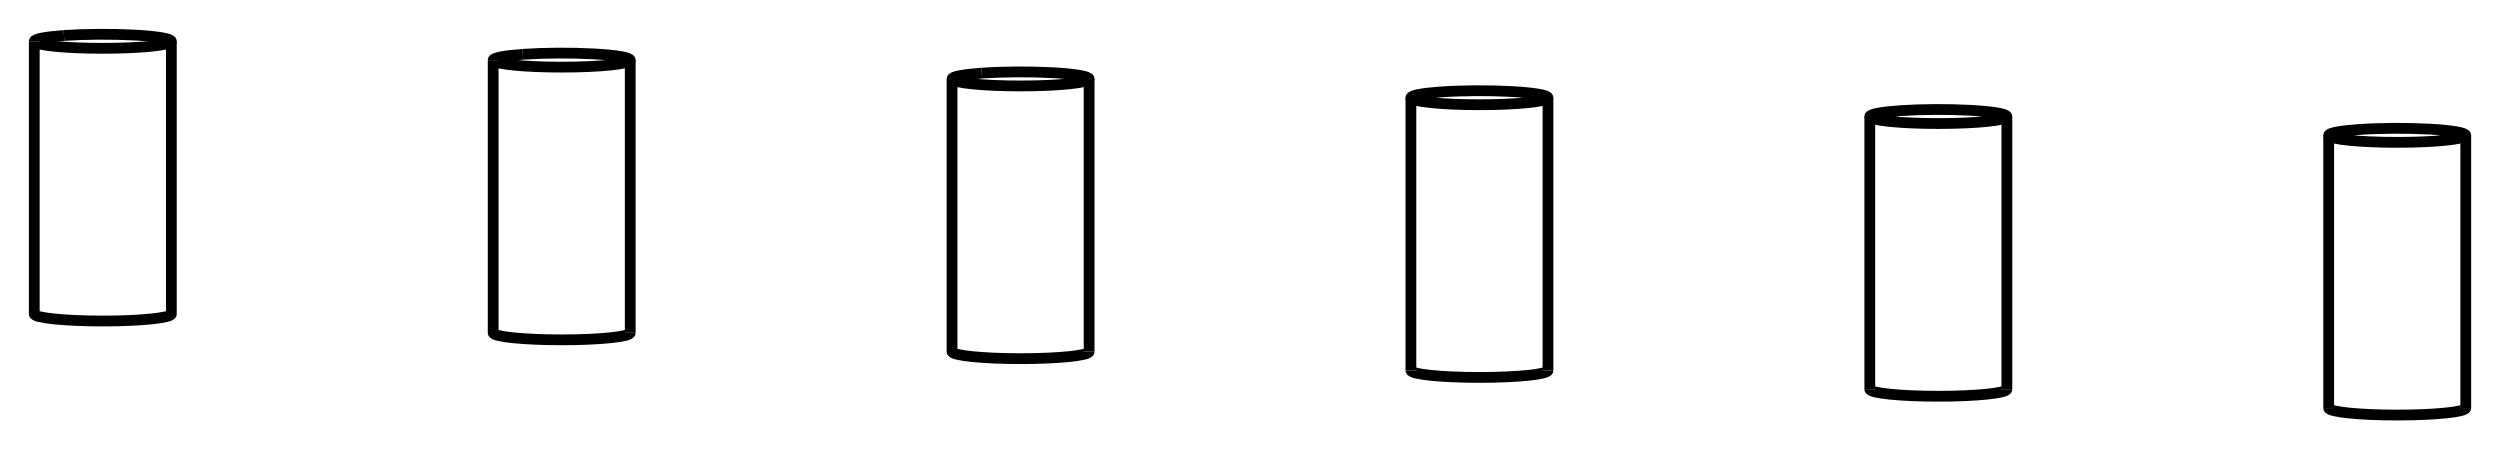
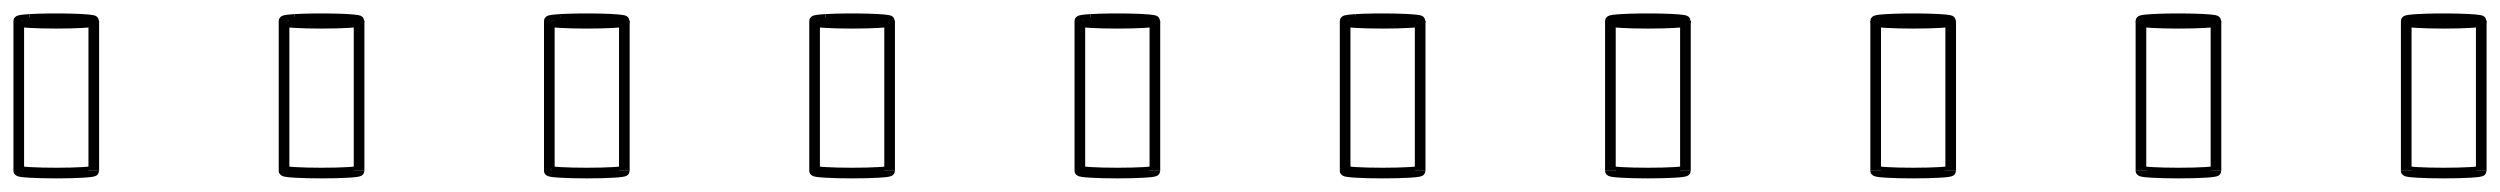
- <svg xmlns="http://www.w3.org/2000/svg" version="1.1" viewBox="-36.477 -6.556 72.953 13.112" fill="none" stroke="black" stroke-width="0.6%" vector-effect="non-scaling-stroke">
-   <path d="M 32.344 -2.776 A 2 0.205 360 0 1 35.477 -2.607 A 2 0.205 360 1 1 31.477 -2.607 A 2 0.205 360 0 1 32.344 -2.776 Z" />
-   <path d="M 31.477 5.351 A 2 0.205 180 1 0 35.477 5.351" />
-   <path d="M 18.953 -3.325 A 2 0.205 360 0 1 22.086 -3.156 A 2 0.205 360 1 1 18.086 -3.156 A 2 0.205 360 0 1 18.953 -3.325 Z" />
-   <path d="M 18.086 4.802 A 2 0.205 180 1 0 22.086 4.802" />
-   <path d="M 5.562 -3.873 A 2 0.205 360 0 1 8.695 -3.705 A 2 0.205 360 1 1 4.695 -3.705 A 2 0.205 360 0 1 5.562 -3.873 Z" />
-   <path d="M 4.695 4.253 A 2 0.205 180 1 0 8.695 4.253" />
-   <path d="M -7.828 -4.422 A 2 0.205 360 0 1 -4.695 -4.253 L -4.695 3.705" />
-   <path d="M -4.695 -4.253 A 2 0.205 360 1 1 -8.695 -4.253 L -8.695 3.705 A 2 0.205 180 1 0 -4.695 3.705" />
-   <path d="M -8.695 -4.253 A 2 0.205 360 0 1 -7.828 -4.422" />
-   <path d="M -34.61 -5.52 A 2 0.205 360 0 1 -31.477 -5.351 L -31.477 2.607" />
-   <path d="M -31.477 -5.351 A 2 0.205 360 1 1 -35.477 -5.351 L -35.477 2.607 A 2 0.205 180 1 0 -31.477 2.607" />
-   <path d="M -35.477 -5.351 A 2 0.205 360 0 1 -34.61 -5.52" />
-   <path d="M -21.219 -4.971 A 2 0.205 360 0 1 -18.086 -4.802 L -18.086 3.156" />
-   <path d="M -18.086 -4.802 A 2 0.205 360 1 1 -22.086 -4.802 L -22.086 3.156 A 2 0.205 180 1 0 -18.086 3.156" />
-   <path d="M -22.086 -4.802 A 2 0.205 360 0 1 -21.219 -4.971" />
-   <path d="M 31.477 -2.607 L 31.477 5.351" />
-   <path d="M 35.477 -2.607 L 35.477 5.351" />
-   <path d="M 18.086 -3.156 L 18.086 4.802" />
-   <path d="M 22.086 -3.156 L 22.086 4.802" />
-   <path d="M 4.695 -3.705 L 4.695 4.253" />
-   <path d="M 8.695 -3.705 L 8.695 4.253" />
+ <svg xmlns="http://www.w3.org/2000/svg" version="1.1" viewBox="-66.64 -5.113 133.279 10.226" fill="none" stroke="black" stroke-width="0.6%" vector-effect="non-scaling-stroke">
+   <path d="M 62.225 -4.078 A 2 0.12 360 0 1 65.64 -3.993 A 2 0.12 360 0 1 61.64 -3.993 A 2 0.12 360 0 1 62.225 -4.078 Z" />
+   <path d="M 61.64 3.993 A 2 0.12 180 0 0 65.64 3.993" />
+   <path d="M 48.083 -4.078 A 2 0.12 360 0 1 51.497 -3.993 A 2 0.12 360 0 1 47.497 -3.993 A 2 0.12 360 0 1 48.083 -4.078 Z" />
+   <path d="M 47.497 3.993 A 2 0.12 180 0 0 51.497 3.993" />
+   <path d="M 33.941 -4.078 A 2 0.12 360 0 1 37.355 -3.993 A 2 0.12 360 0 1 33.355 -3.993 A 2 0.12 360 0 1 33.941 -4.078 Z" />
+   <path d="M 33.355 3.993 A 2 0.12 180 0 0 37.355 3.993" />
+   <path d="M 19.799 -4.078 A 2 0.12 360 0 1 23.213 -3.993 A 2 0.12 360 0 1 19.213 -3.993 A 2 0.12 360 0 1 19.799 -4.078 Z" />
+   <path d="M 19.213 3.993 A 2 0.12 180 0 0 23.213 3.993" />
+   <path d="M 5.657 -4.078 A 2 0.12 360 0 1 9.071 -3.993 A 2 0.12 360 0 1 5.071 -3.993 L 5.071 3.993 A 2 0.12 180 0 0 9.071 3.993" />
+   <path d="M 5.071 -3.993 A 2 0.12 360 0 1 5.657 -4.078" />
+   <path d="M -8.485 -4.078 A 2 0.12 360 0 1 -5.071 -3.993 L -5.071 3.993" />
+   <path d="M -5.071 -3.993 A 2 0.12 360 0 1 -9.071 -3.993 L -9.071 3.993 A 2 0.12 180 0 0 -5.071 3.993" />
+   <path d="M -9.071 -3.993 A 2 0.12 360 0 1 -8.485 -4.078" />
+   <path d="M -22.627 -4.078 A 2 0.12 360 0 1 -19.213 -3.993 L -19.213 3.993" />
+   <path d="M -19.213 -3.993 A 2 0.12 360 0 1 -23.213 -3.993 L -23.213 3.993 A 2 0.12 180 0 0 -19.213 3.993" />
+   <path d="M -23.213 -3.993 A 2 0.12 360 0 1 -22.627 -4.078" />
+   <path d="M -36.77 -4.078 A 2 0.12 360 0 1 -33.355 -3.993 L -33.355 3.993" />
+   <path d="M -33.355 -3.993 A 2 0.12 360 0 1 -37.355 -3.993 L -37.355 3.993 A 2 0.12 180 0 0 -33.355 3.993" />
+   <path d="M -37.355 -3.993 A 2 0.12 360 0 1 -36.77 -4.078" />
+   <path d="M -65.054 -4.078 A 2 0.12 360 0 1 -61.64 -3.993 L -61.64 3.993" />
+   <path d="M -61.64 -3.993 A 2 0.12 360 0 1 -65.64 -3.993 L -65.64 3.993 A 2 0.12 180 0 0 -61.64 3.993" />
+   <path d="M -65.64 -3.993 A 2 0.12 360 0 1 -65.054 -4.078" />
+   <path d="M -50.912 -4.078 A 2 0.12 360 0 1 -47.497 -3.993 L -47.497 3.993" />
+   <path d="M -47.497 -3.993 A 2 0.12 360 0 1 -51.497 -3.993 L -51.497 3.993 A 2 0.12 180 0 0 -47.497 3.993" />
+   <path d="M -51.497 -3.993 A 2 0.12 360 0 1 -50.912 -4.078" />
+   <path d="M 61.64 -3.993 L 61.64 3.993" />
+   <path d="M 65.64 -3.993 L 65.64 3.993" />
+   <path d="M 47.497 -3.993 L 47.497 3.993" />
+   <path d="M 51.497 -3.993 L 51.497 3.993" />
+   <path d="M 33.355 -3.993 L 33.355 3.993" />
+   <path d="M 37.355 -3.993 L 37.355 3.993" />
+   <path d="M 19.213 -3.993 L 19.213 3.993" />
+   <path d="M 23.213 -3.993 L 23.213 3.993" />
+   <path d="M 9.071 -3.993 L 9.071 3.993" />
</svg>
